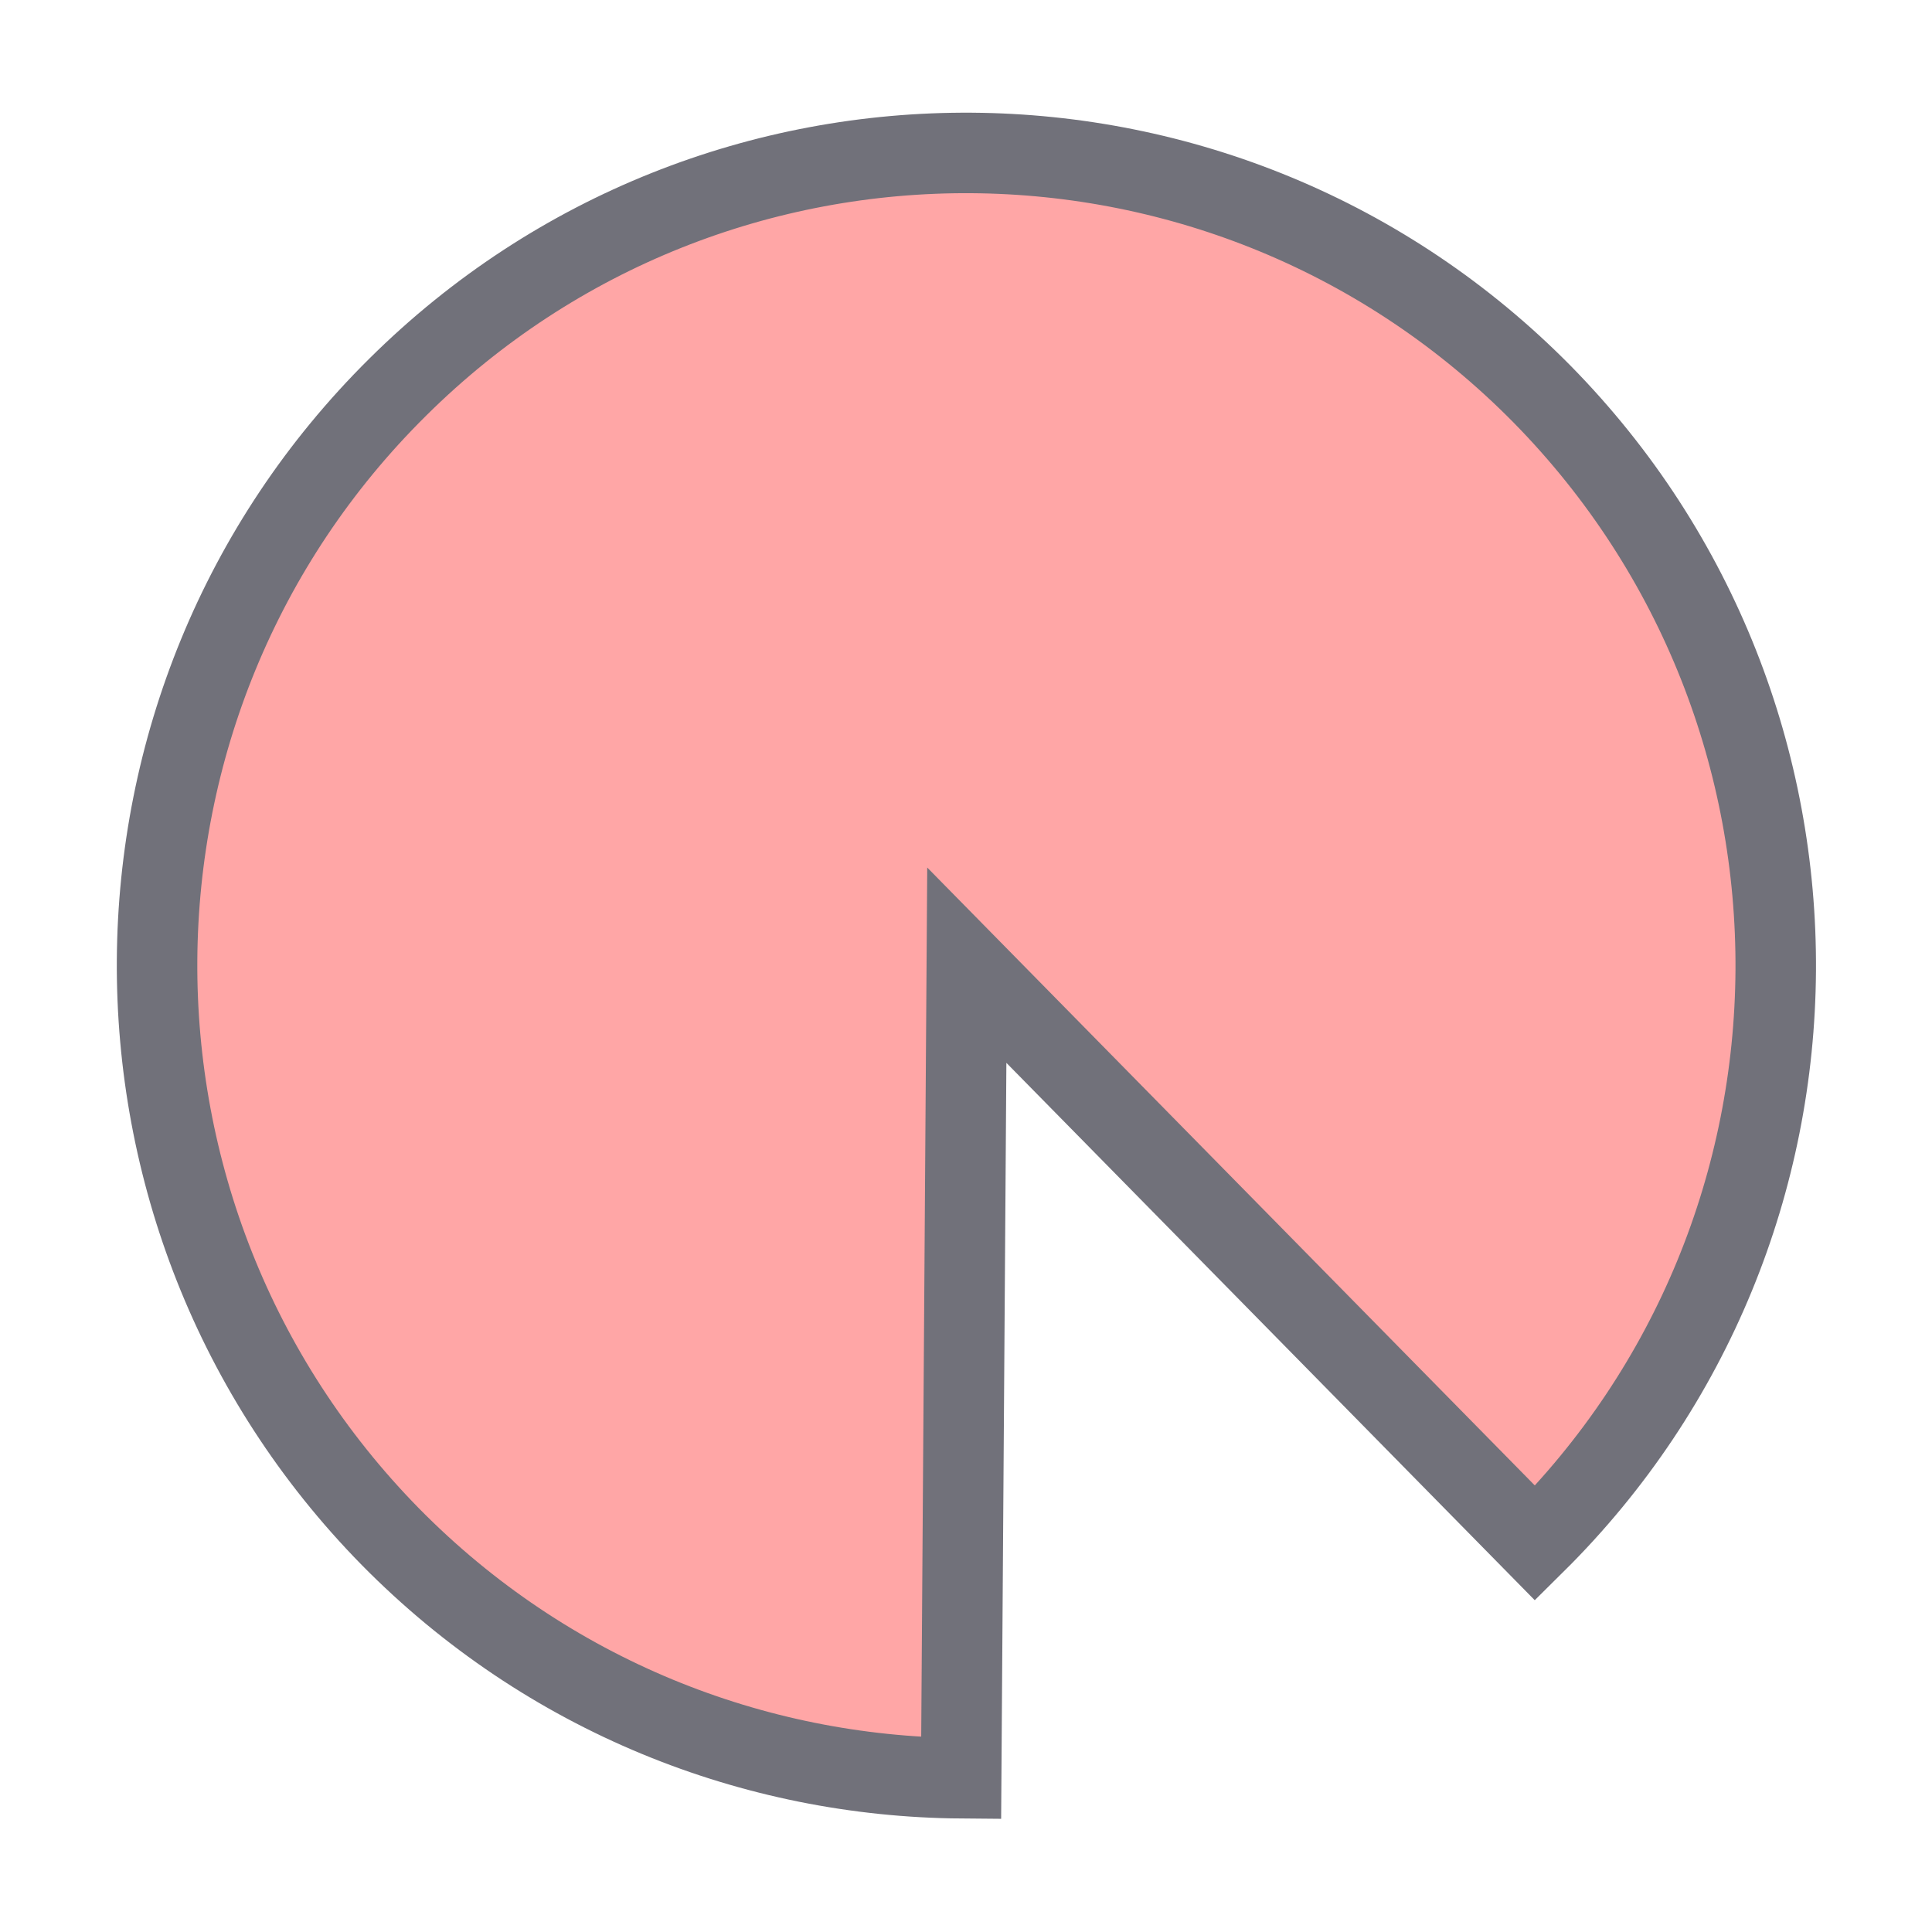
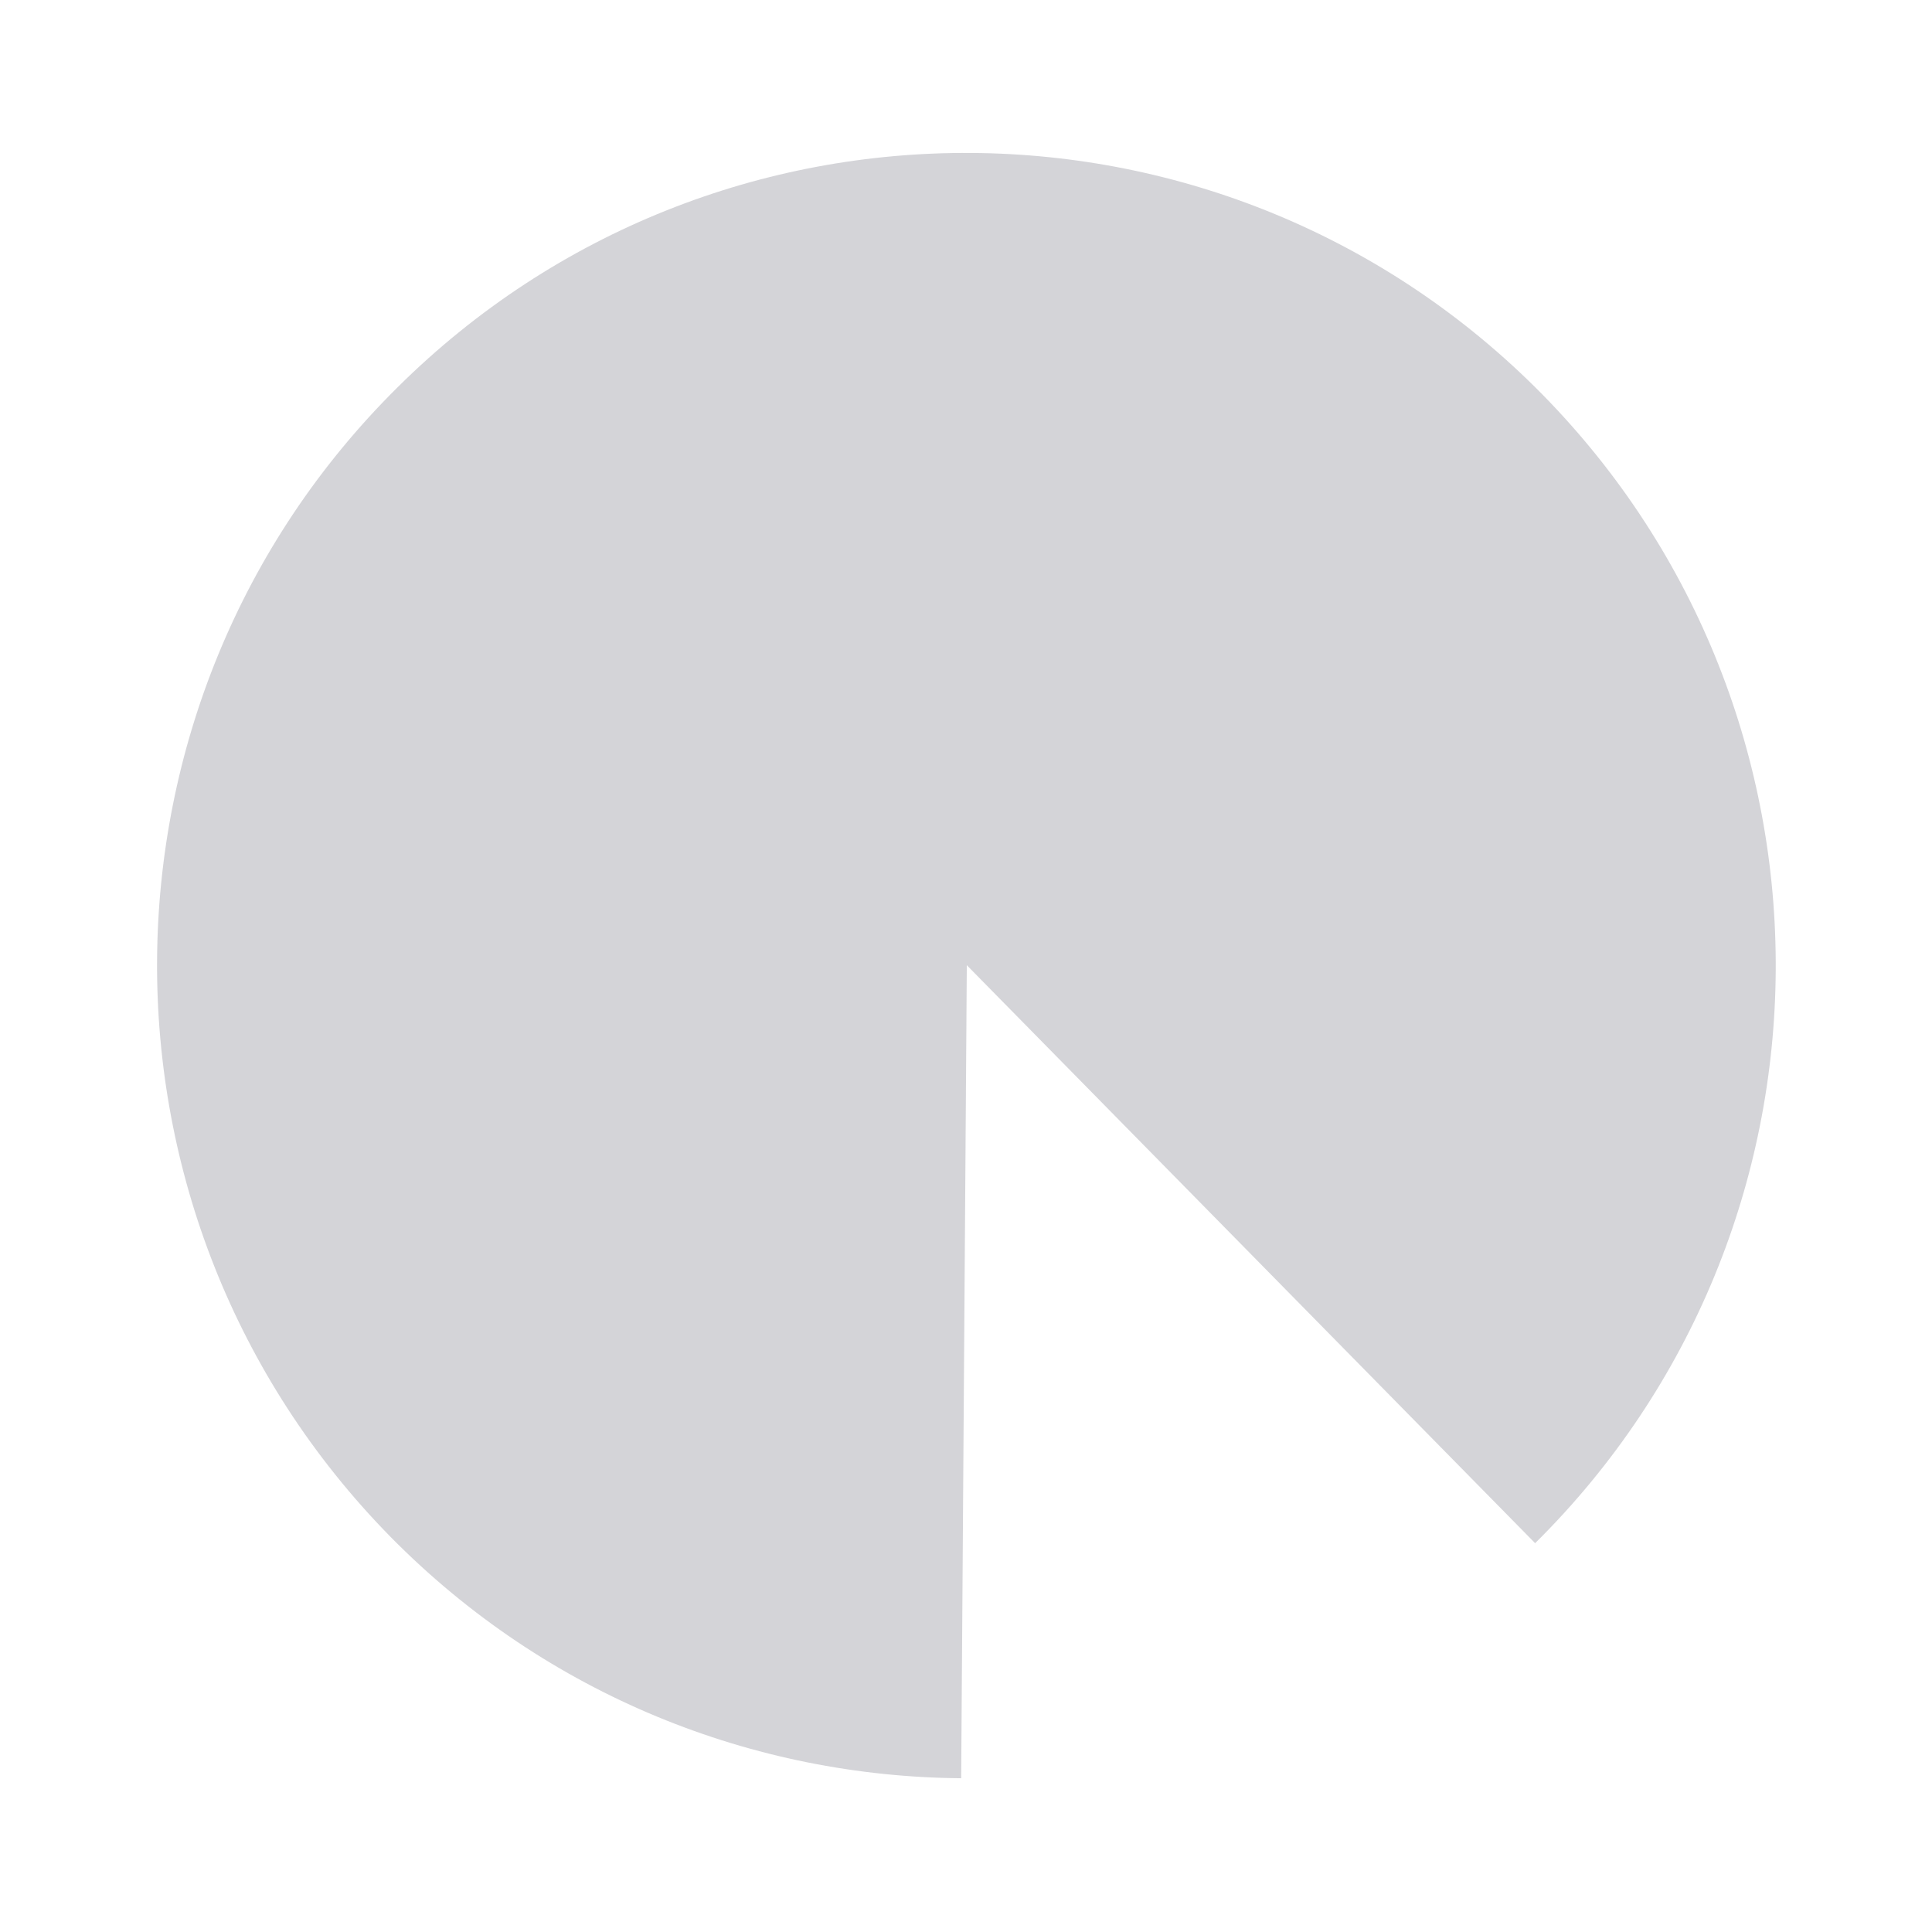
<svg xmlns="http://www.w3.org/2000/svg" width="24" height="24" viewBox="0 0 24 24">
-   <path d="m11.94,22.09l0.07,-10.1l7.06,7.18c3.95,-3.91 3.99,-10.3 0.09,-14.27c-3.9,-3.96 -10.27,-4.01 -14.22,-0.09c-3.95,3.91 -3.99,10.31 -0.09,14.28c1.95,1.98 4.52,2.98 7.09,3z" fill="#ffa6a6" stroke="#71717a" />
+   <path d="m11.94,22.09l0.07,-10.1l7.06,7.18c3.95,-3.91 3.99,-10.3 0.09,-14.27c-3.9,-3.96 -10.27,-4.01 -14.22,-0.09c-3.95,3.91 -3.99,10.31 -0.09,14.28c1.95,1.98 4.52,2.98 7.09,3z" fill="#D4D4D8" />
</svg>
